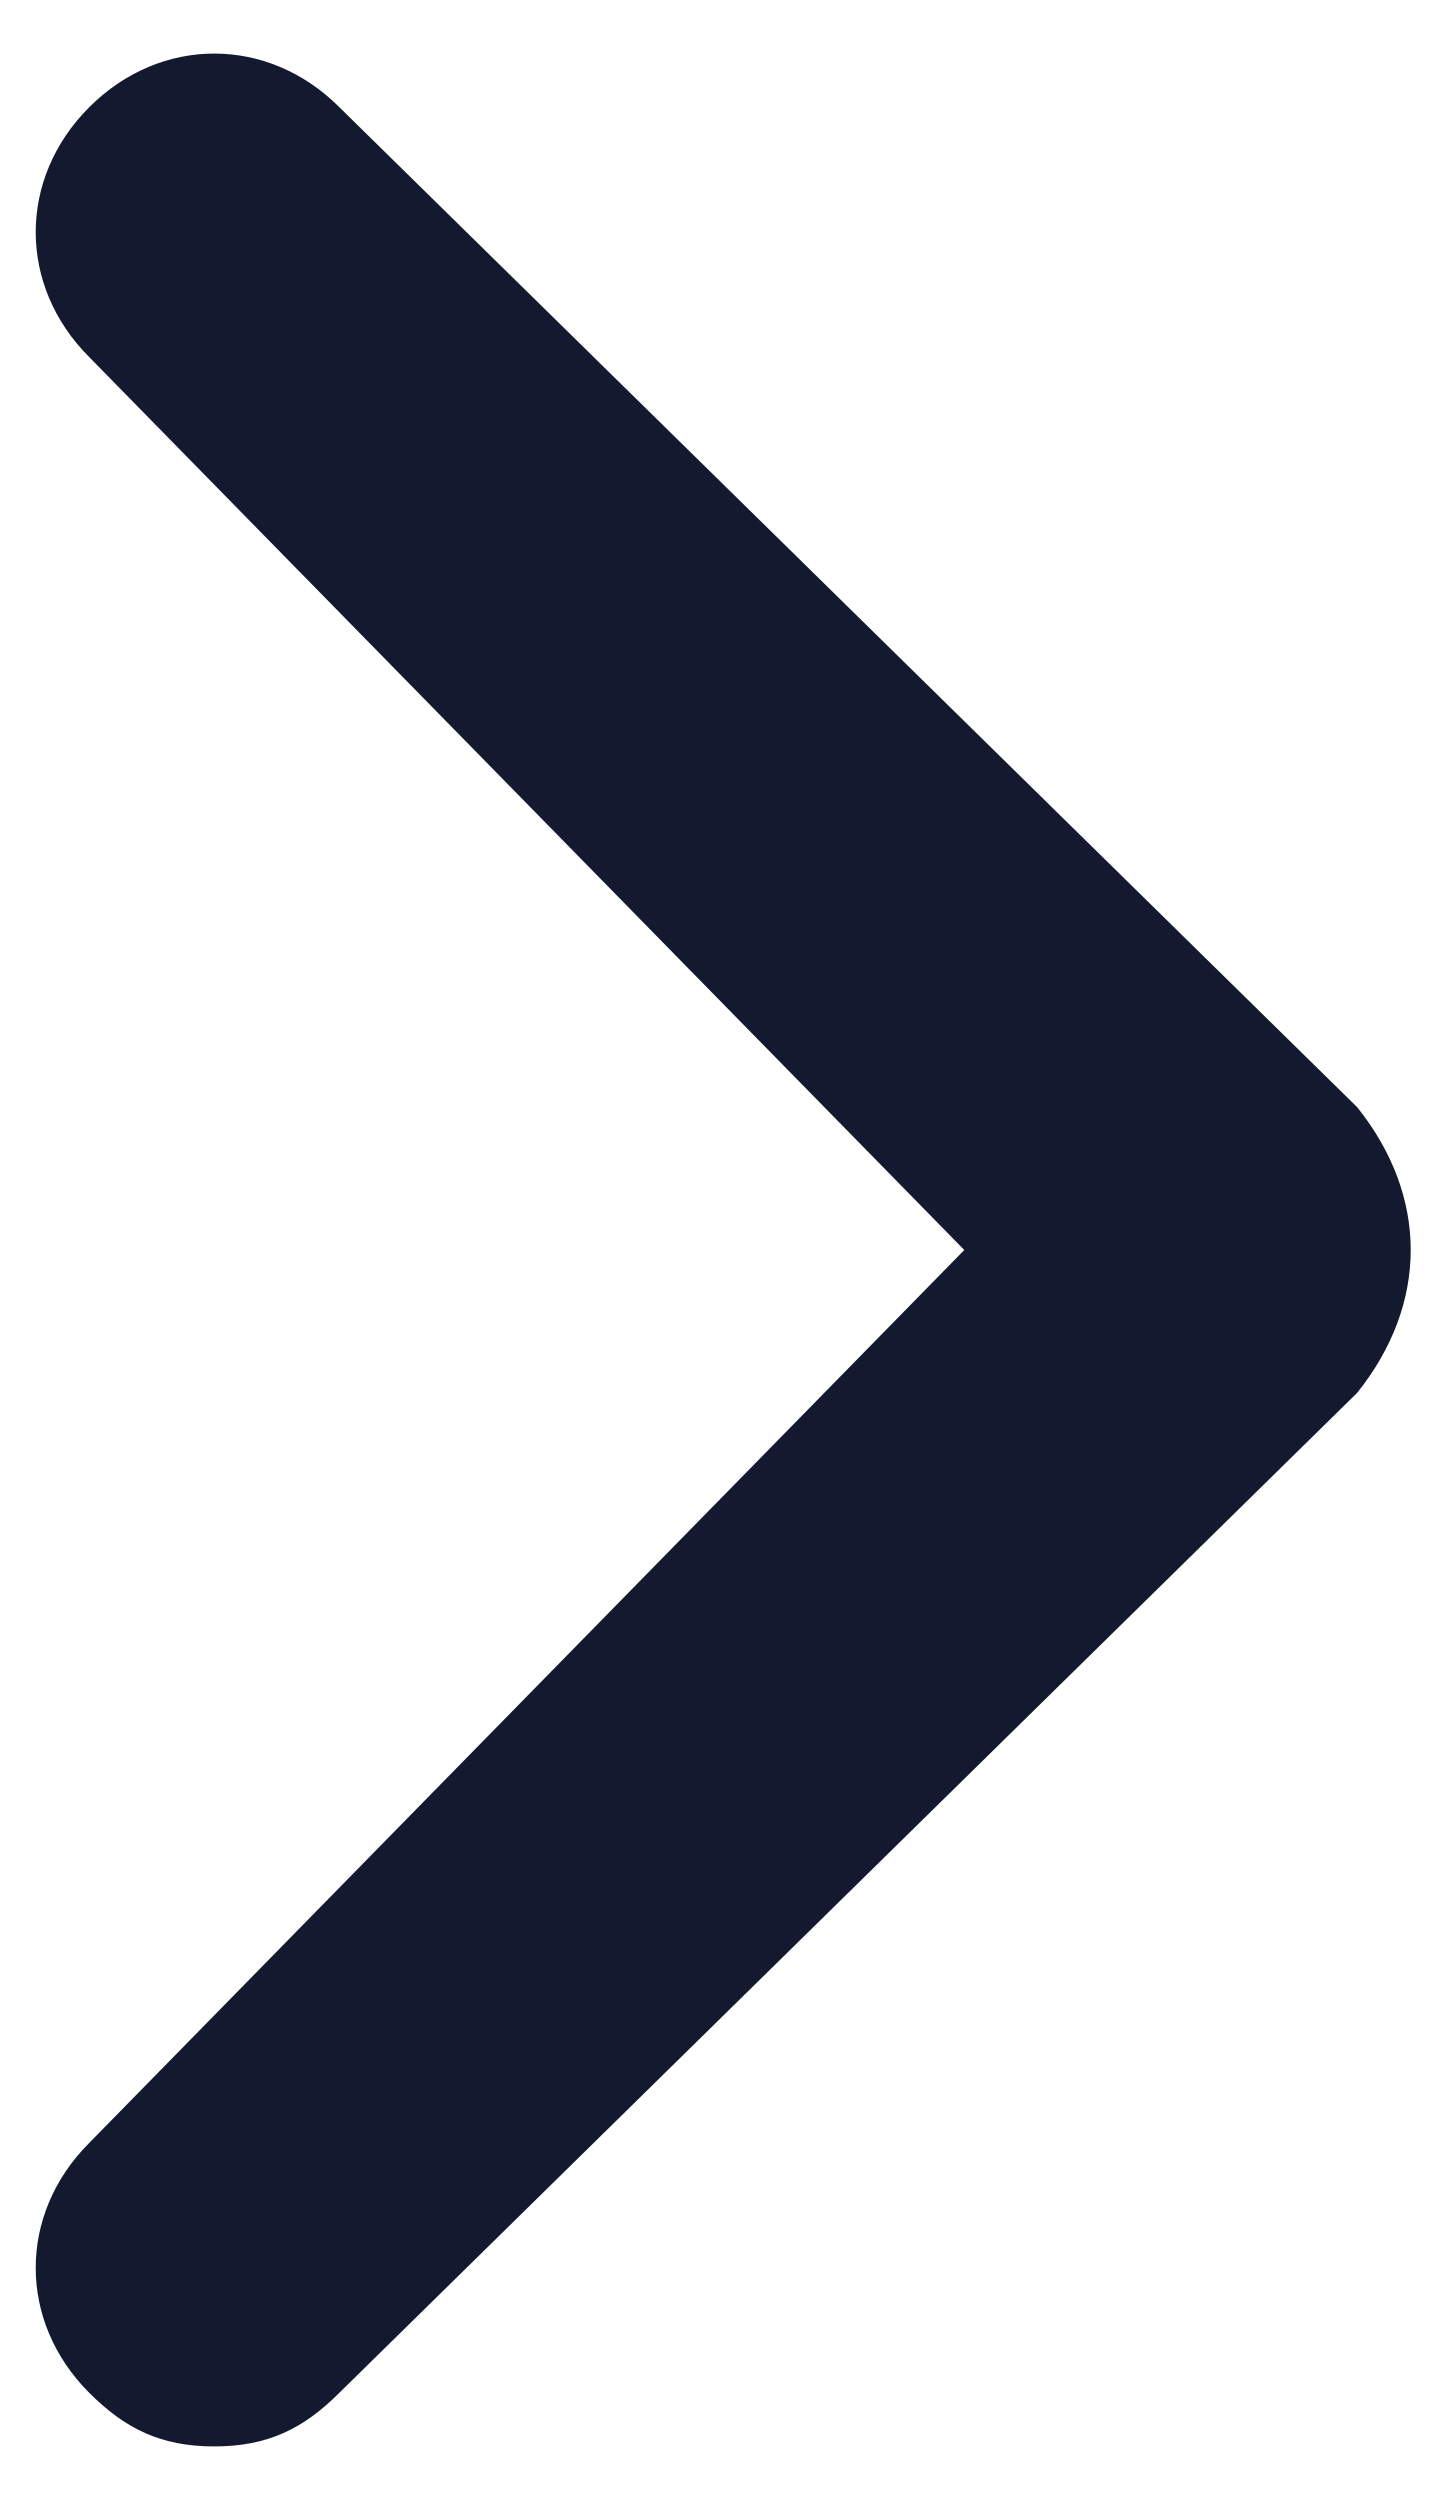
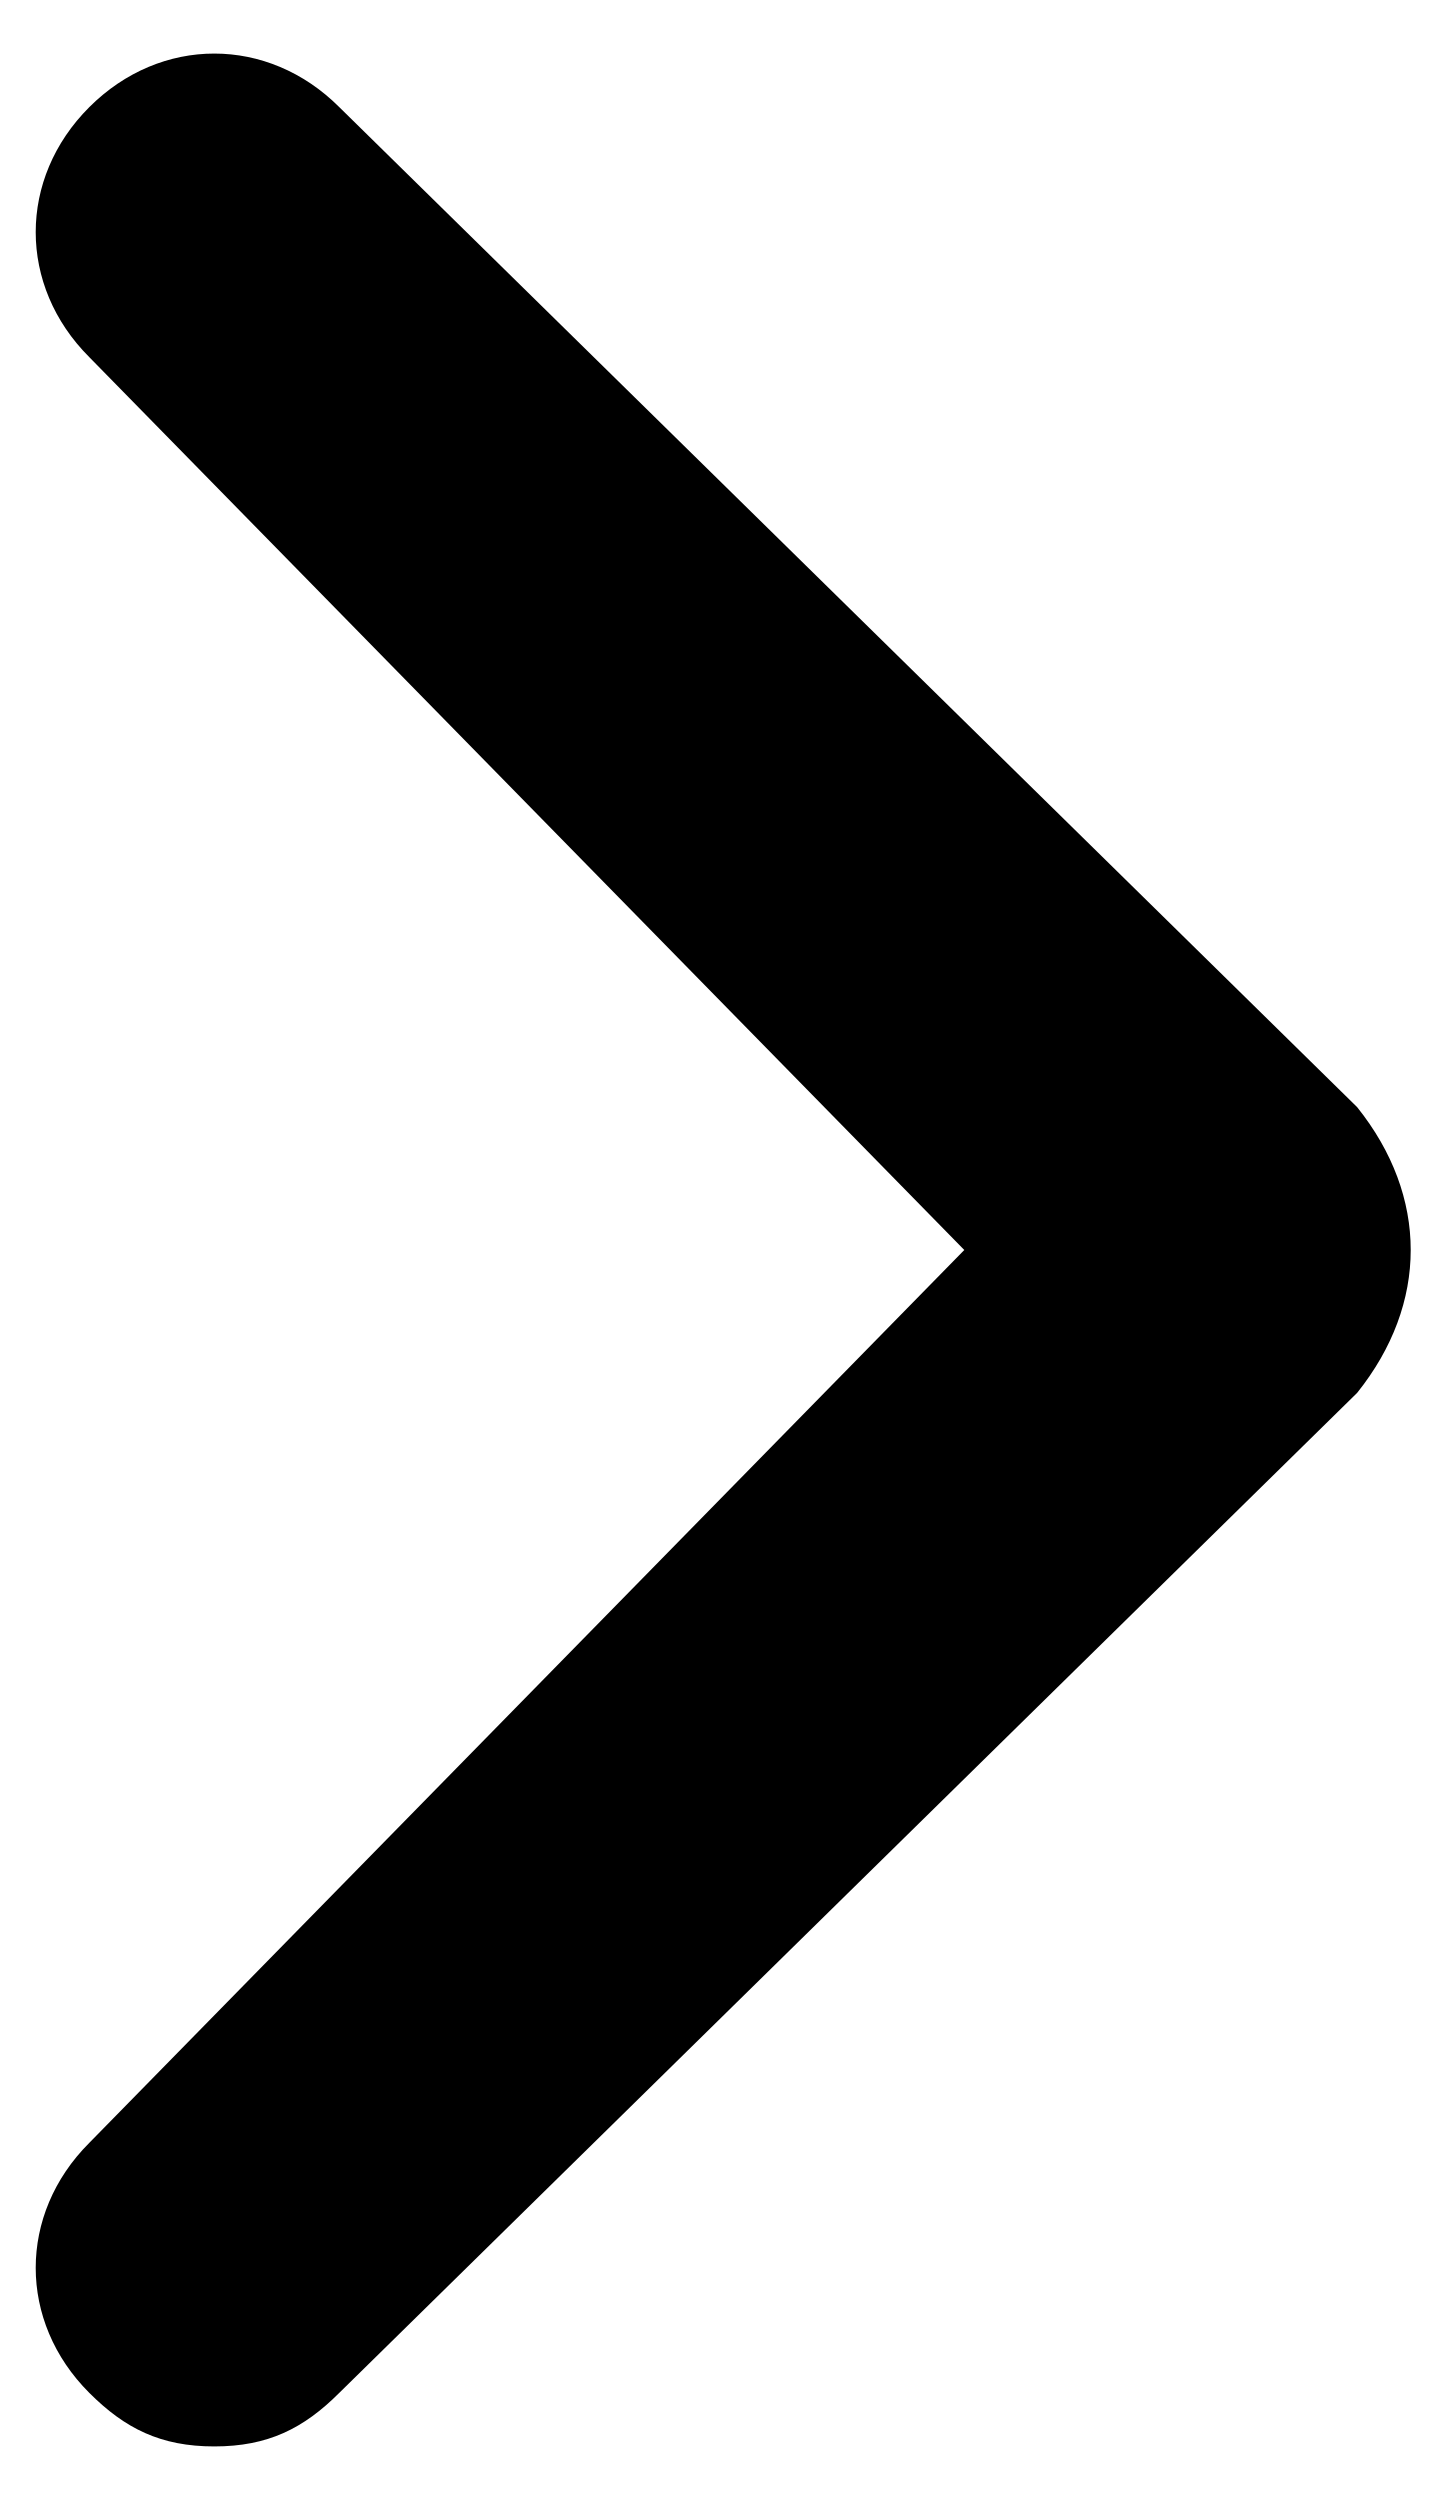
<svg xmlns="http://www.w3.org/2000/svg" width="8" height="14" viewBox="0 0 8 14" fill="none">
-   <path d="M7.6 6.2L1.9 0.6C1.5 0.2 0.9 0.2 0.5 0.6C0.1 1 0.1 1.6 0.5 2L5.4 7L0.5 12C0.1 12.4 0.1 13 0.5 13.4C0.7 13.6 0.9 13.7 1.2 13.7C1.5 13.7 1.7 13.6 1.9 13.4L7.6 7.8C8 7.3 8 6.7 7.6 6.2C7.6 6.3 7.6 6.3 7.6 6.2Z" fill="#13192E" />
+   <path d="M7.6 6.2L1.9 0.6C1.5 0.2 0.9 0.2 0.5 0.6C0.1 1 0.1 1.6 0.5 2L5.4 7L0.5 12C0.1 12.4 0.1 13 0.5 13.4C0.7 13.6 0.9 13.7 1.2 13.7C1.5 13.7 1.7 13.6 1.9 13.4L7.6 7.8C8 7.3 8 6.7 7.6 6.2C7.6 6.3 7.6 6.3 7.6 6.2Z" fill="currentColor" />
</svg>
